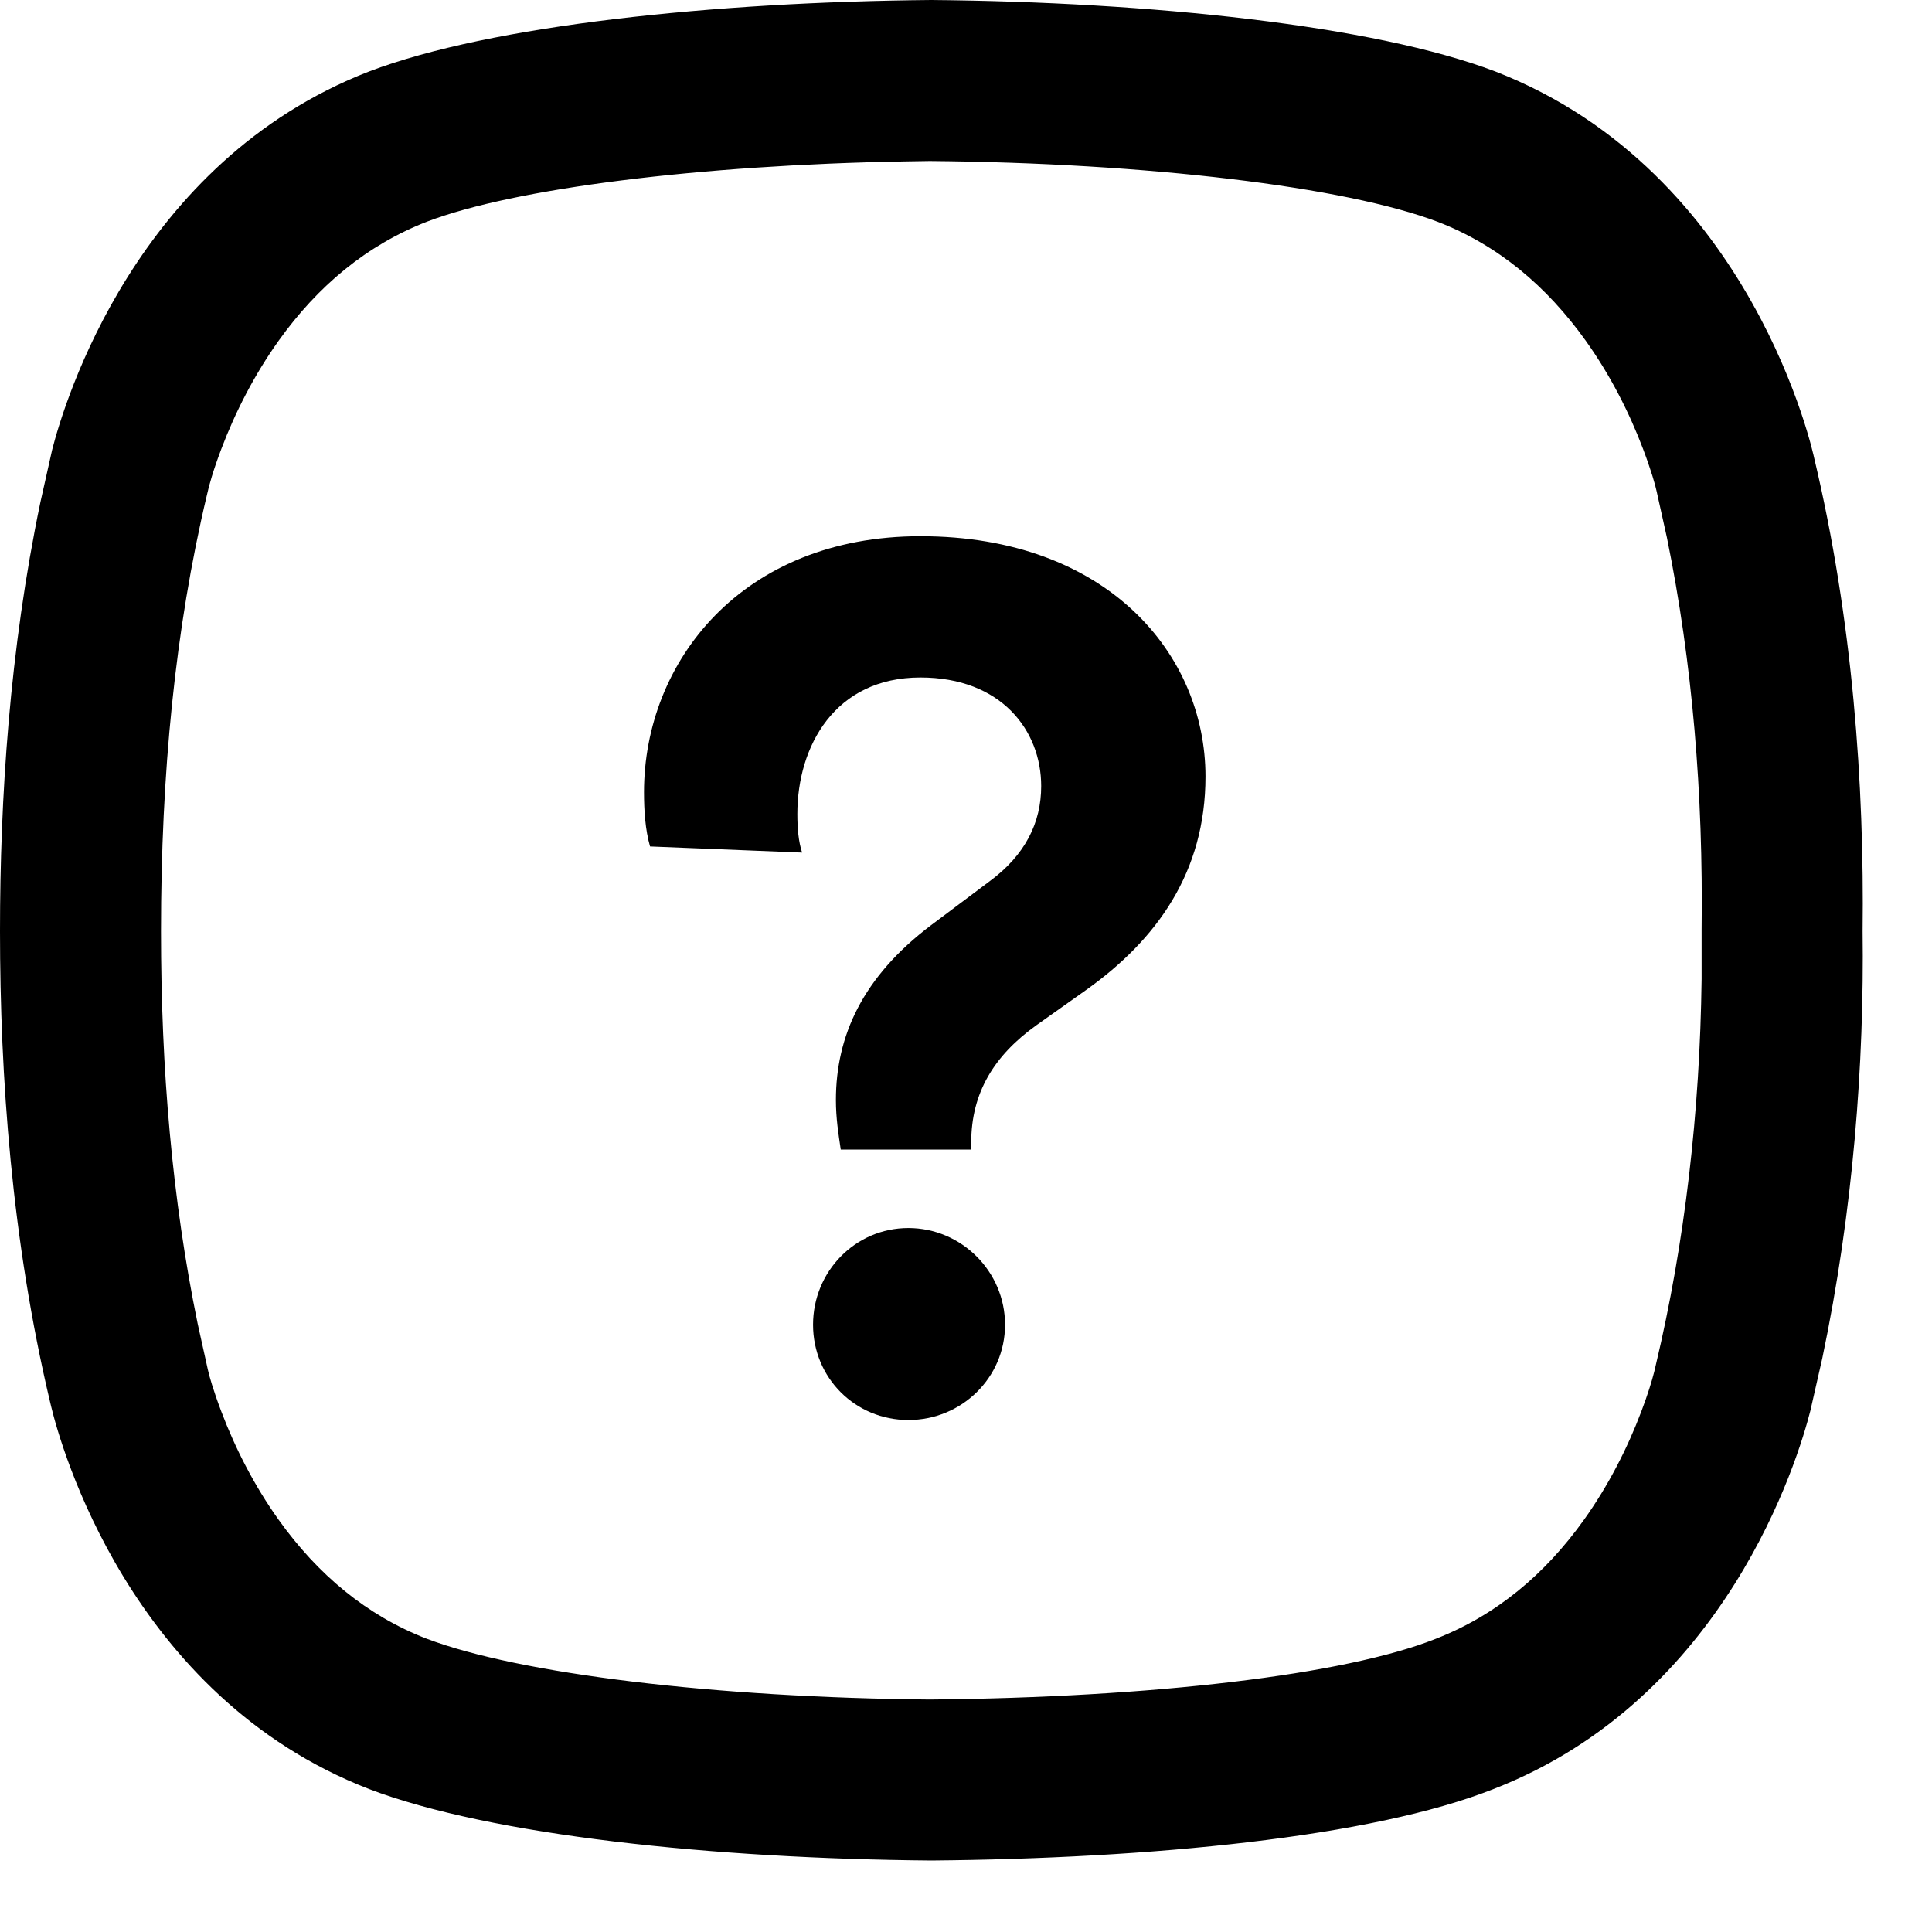
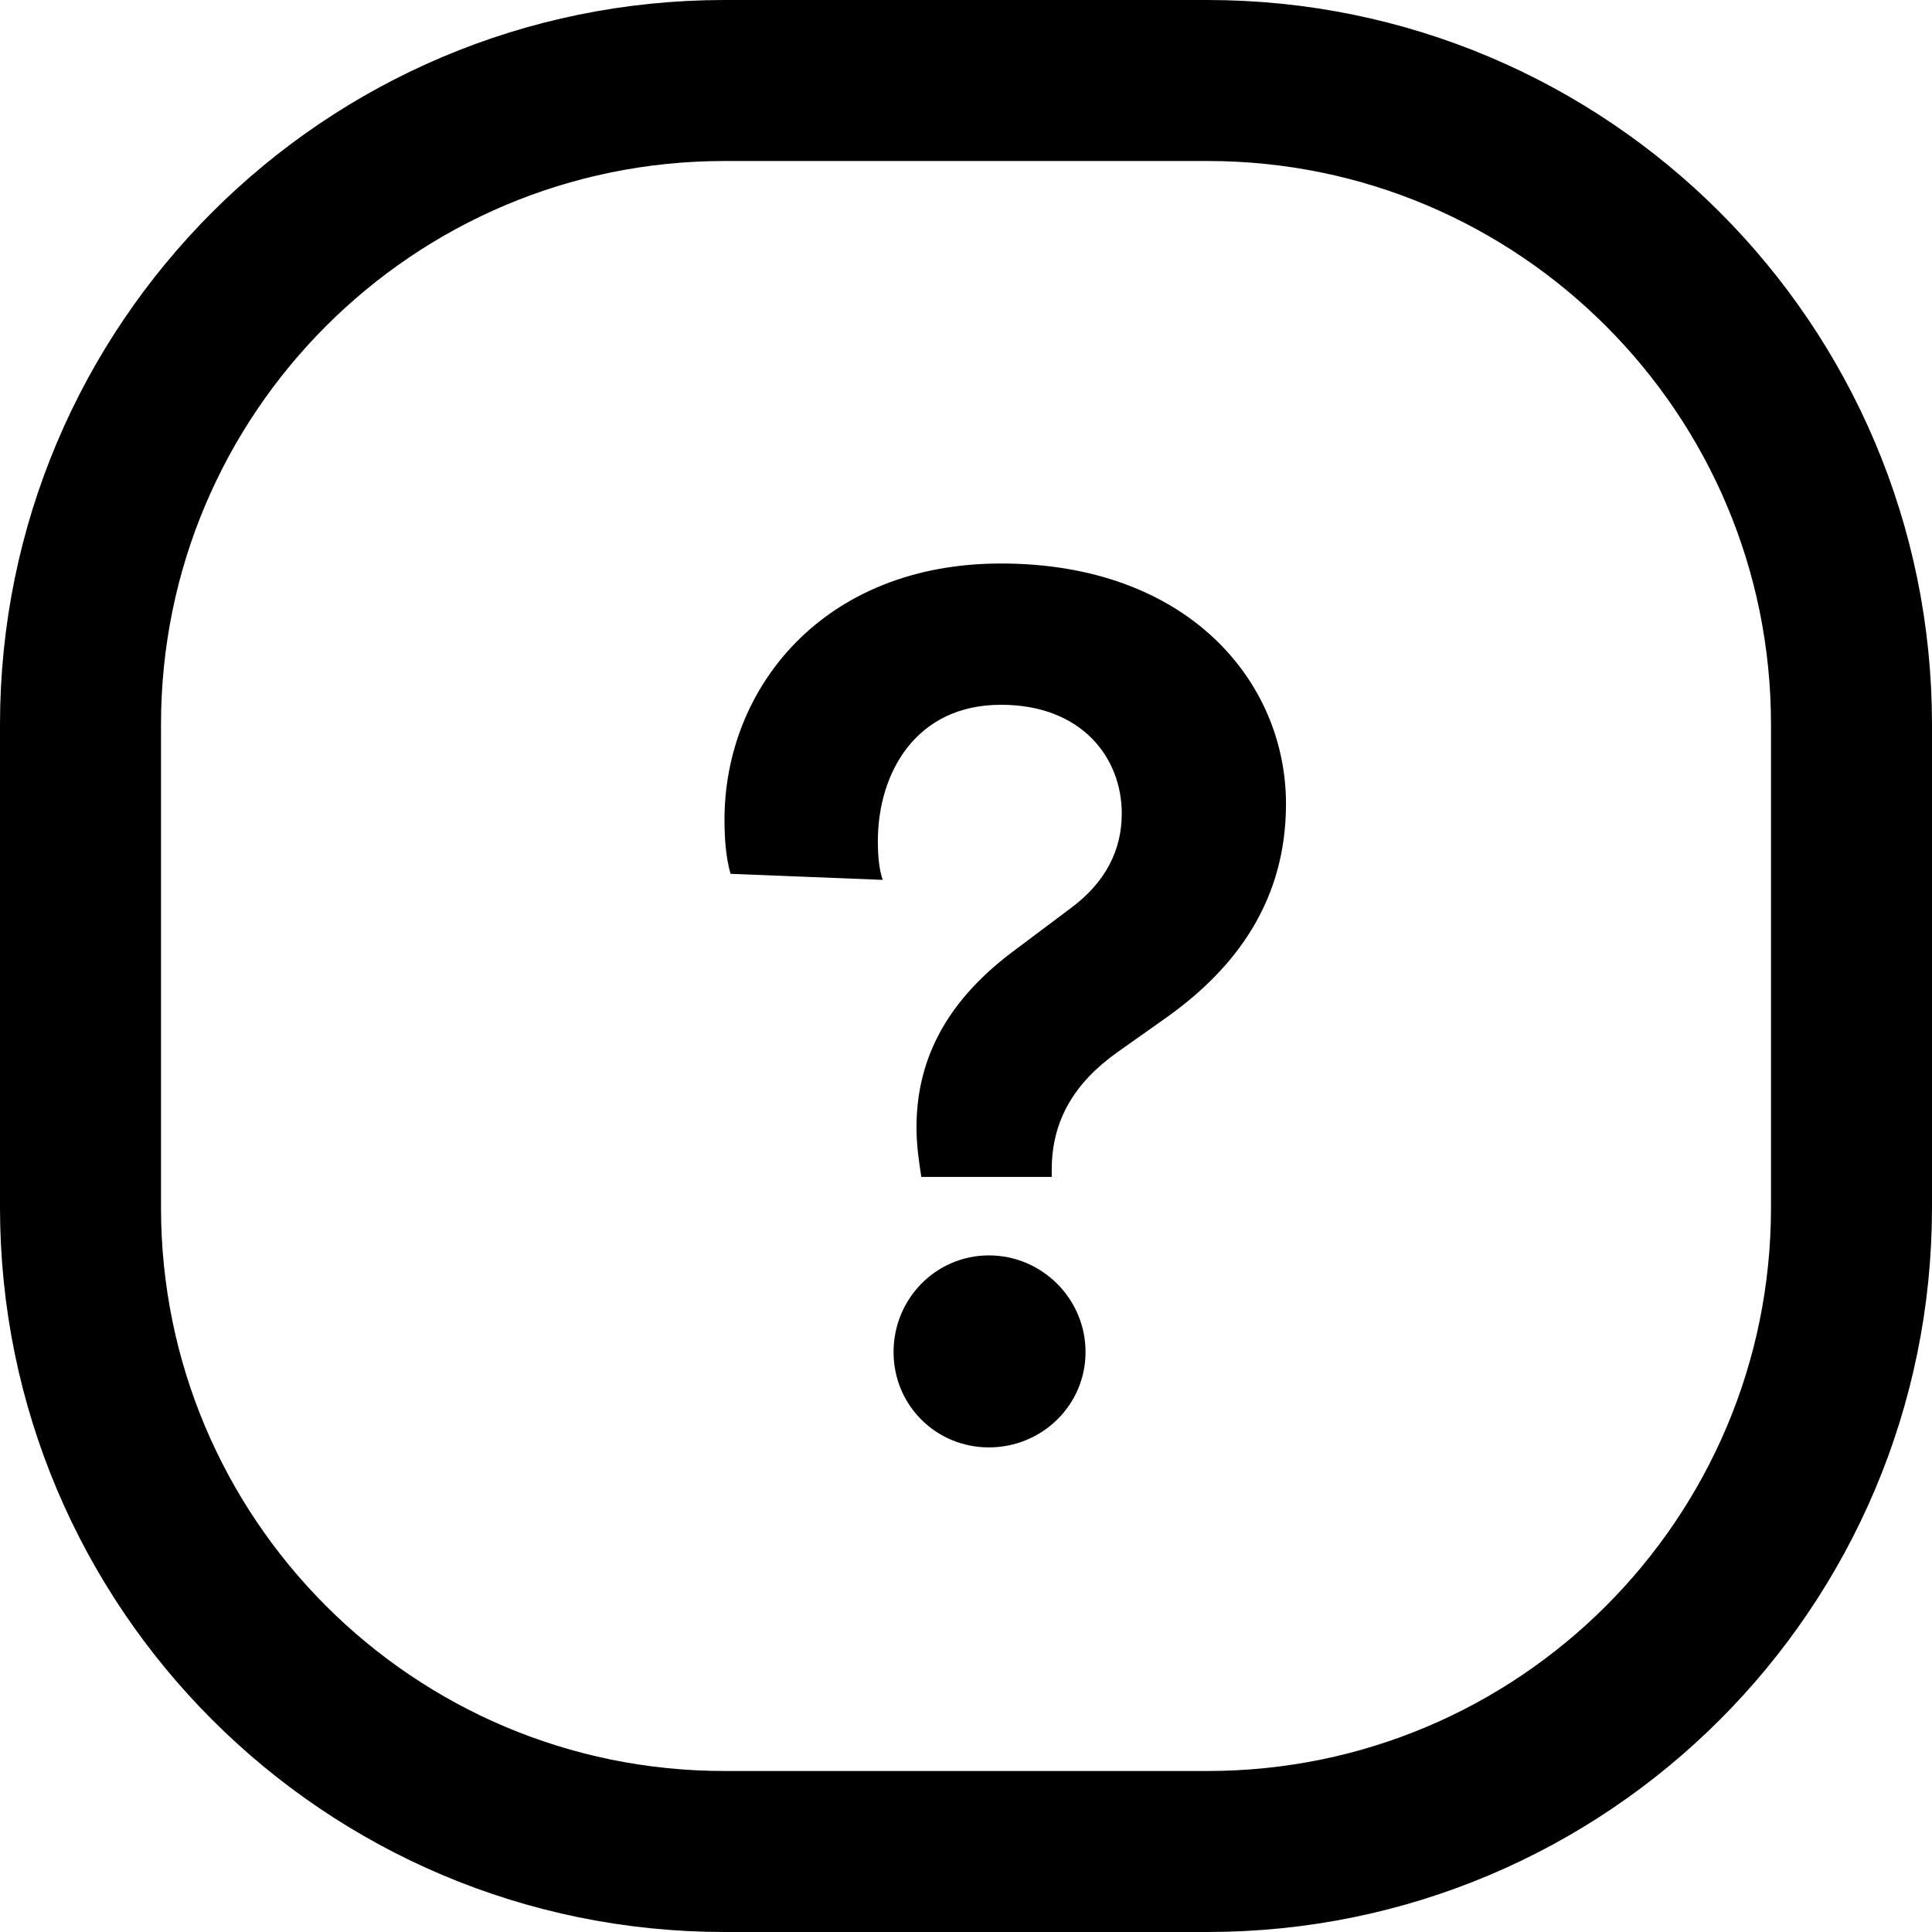
- <svg xmlns="http://www.w3.org/2000/svg" width="24px" height="24px" viewBox="0 0 24 24" version="1.1">
-   <path d="M12.065,14.28 L12.065,14.191 C12.065,13.575 12.35,13.111 12.874,12.736 L13.489,12.3 C14.374,11.671 14.975,10.831 14.975,9.646 C14.975,8.131 13.759,6.661 11.434,6.661 C9.215,6.661 8,8.221 8,9.841 C8,10.066 8.015,10.306 8.075,10.515 L9.964,10.591 C9.919,10.456 9.905,10.29 9.905,10.111 C9.905,9.271 10.37,8.416 11.434,8.416 C12.44,8.416 12.934,9.076 12.934,9.765 C12.934,10.216 12.739,10.62 12.29,10.95 L11.569,11.491 C10.714,12.136 10.384,12.87 10.384,13.665 C10.384,13.89 10.415,14.085 10.444,14.28 L12.065,14.28 Z M10.1,16.456 C10.1,17.116 10.624,17.64 11.284,17.64 C11.944,17.64 12.485,17.116 12.485,16.456 C12.485,15.796 11.944,15.255 11.284,15.255 C10.624,15.255 10.1,15.796 10.1,16.456 Z M11.568,0 C14.28,0.024 17.064,0.312 18.576,0.888 C21.791,2.136 22.536,5.688 22.536,5.688 C23.016,7.704 23.16,9.744 23.138,11.569 C23.159,13.205 23.022,15.04 22.637,16.874 L22.489,17.525 C22.34,18.112 21.447,21.101 18.553,22.224 C17.041,22.824 14.281,23.088 11.569,23.112 C8.857,23.089 6.097,22.8 4.584,22.224 C1.61,21.07 0.75,17.944 0.638,17.482 L0.624,17.424 C0.144,15.408 0,13.368 0,11.568 C0,9.91 0.119,8.073 0.502,6.238 L0.648,5.587 C0.798,5 1.69,2.011 4.584,0.888 C6.096,0.312 8.88,0.024 11.568,0 Z M11.55,2 L11.238,2.005 C8.693,2.05 6.392,2.339 5.308,2.752 C4.556,3.044 3.948,3.551 3.459,4.236 C3.159,4.657 2.923,5.118 2.749,5.578 C2.649,5.842 2.596,6.03 2.57,6.151 C2.175,7.811 2,9.613 2,11.568 C2,13.286 2.139,14.902 2.455,16.441 L2.582,17.014 C2.596,17.082 2.649,17.27 2.749,17.534 C2.923,17.994 3.159,18.455 3.459,18.876 C3.948,19.561 4.556,20.068 5.296,20.355 C6.448,20.794 8.894,21.089 11.551,21.112 C14.32,21.087 16.707,20.805 17.83,20.36 C18.582,20.068 19.19,19.561 19.679,18.876 C19.979,18.455 20.215,17.994 20.389,17.534 C20.469,17.323 20.519,17.16 20.549,17.042 L20.568,16.961 C20.931,15.437 21.117,13.808 21.138,12.162 L21.138,11.544 C21.159,9.861 21.025,8.235 20.707,6.678 L20.578,6.098 C20.564,6.03 20.511,5.842 20.411,5.578 C20.237,5.118 20.001,4.657 19.701,4.236 C19.212,3.551 18.605,3.044 17.864,2.757 C16.717,2.32 14.252,2.024 11.55,2 Z" fill="currentColor" />
+ <svg xmlns="http://www.w3.org/2000/svg" width="24" height="24" viewBox="0 0 24 24" fill="none">
+   <path d="M13.065 14.62V14.53C13.065 13.915 13.35 13.45 13.875 13.075L14.49 12.64C15.375 12.01 15.975 11.17 15.975 9.985C15.975 8.47 14.76 7 12.435 7C10.215 7 9 8.56 9 10.18C9 10.405 9.015 10.645 9.075 10.855L10.965 10.93C10.92 10.795 10.905 10.63 10.905 10.45C10.905 9.61 11.37 8.755 12.435 8.755C13.44 8.755 13.935 9.415 13.935 10.105C13.935 10.555 13.74 10.96 13.29 11.29L12.57 11.83C11.715 12.475 11.385 13.21 11.385 14.005C11.385 14.23 11.415 14.425 11.445 14.62H13.065ZM11.1 16.795C11.1 17.455 11.625 17.98 12.285 17.98C12.945 17.98 13.485 17.455 13.485 16.795C13.485 16.135 12.945 15.595 12.285 15.595C11.625 15.595 11.1 16.135 11.1 16.795Z" fill="currentColor" />
+   <rect x="1" y="1" width="22" height="22" rx="8" stroke="currentColor" stroke-width="2" />
</svg>
